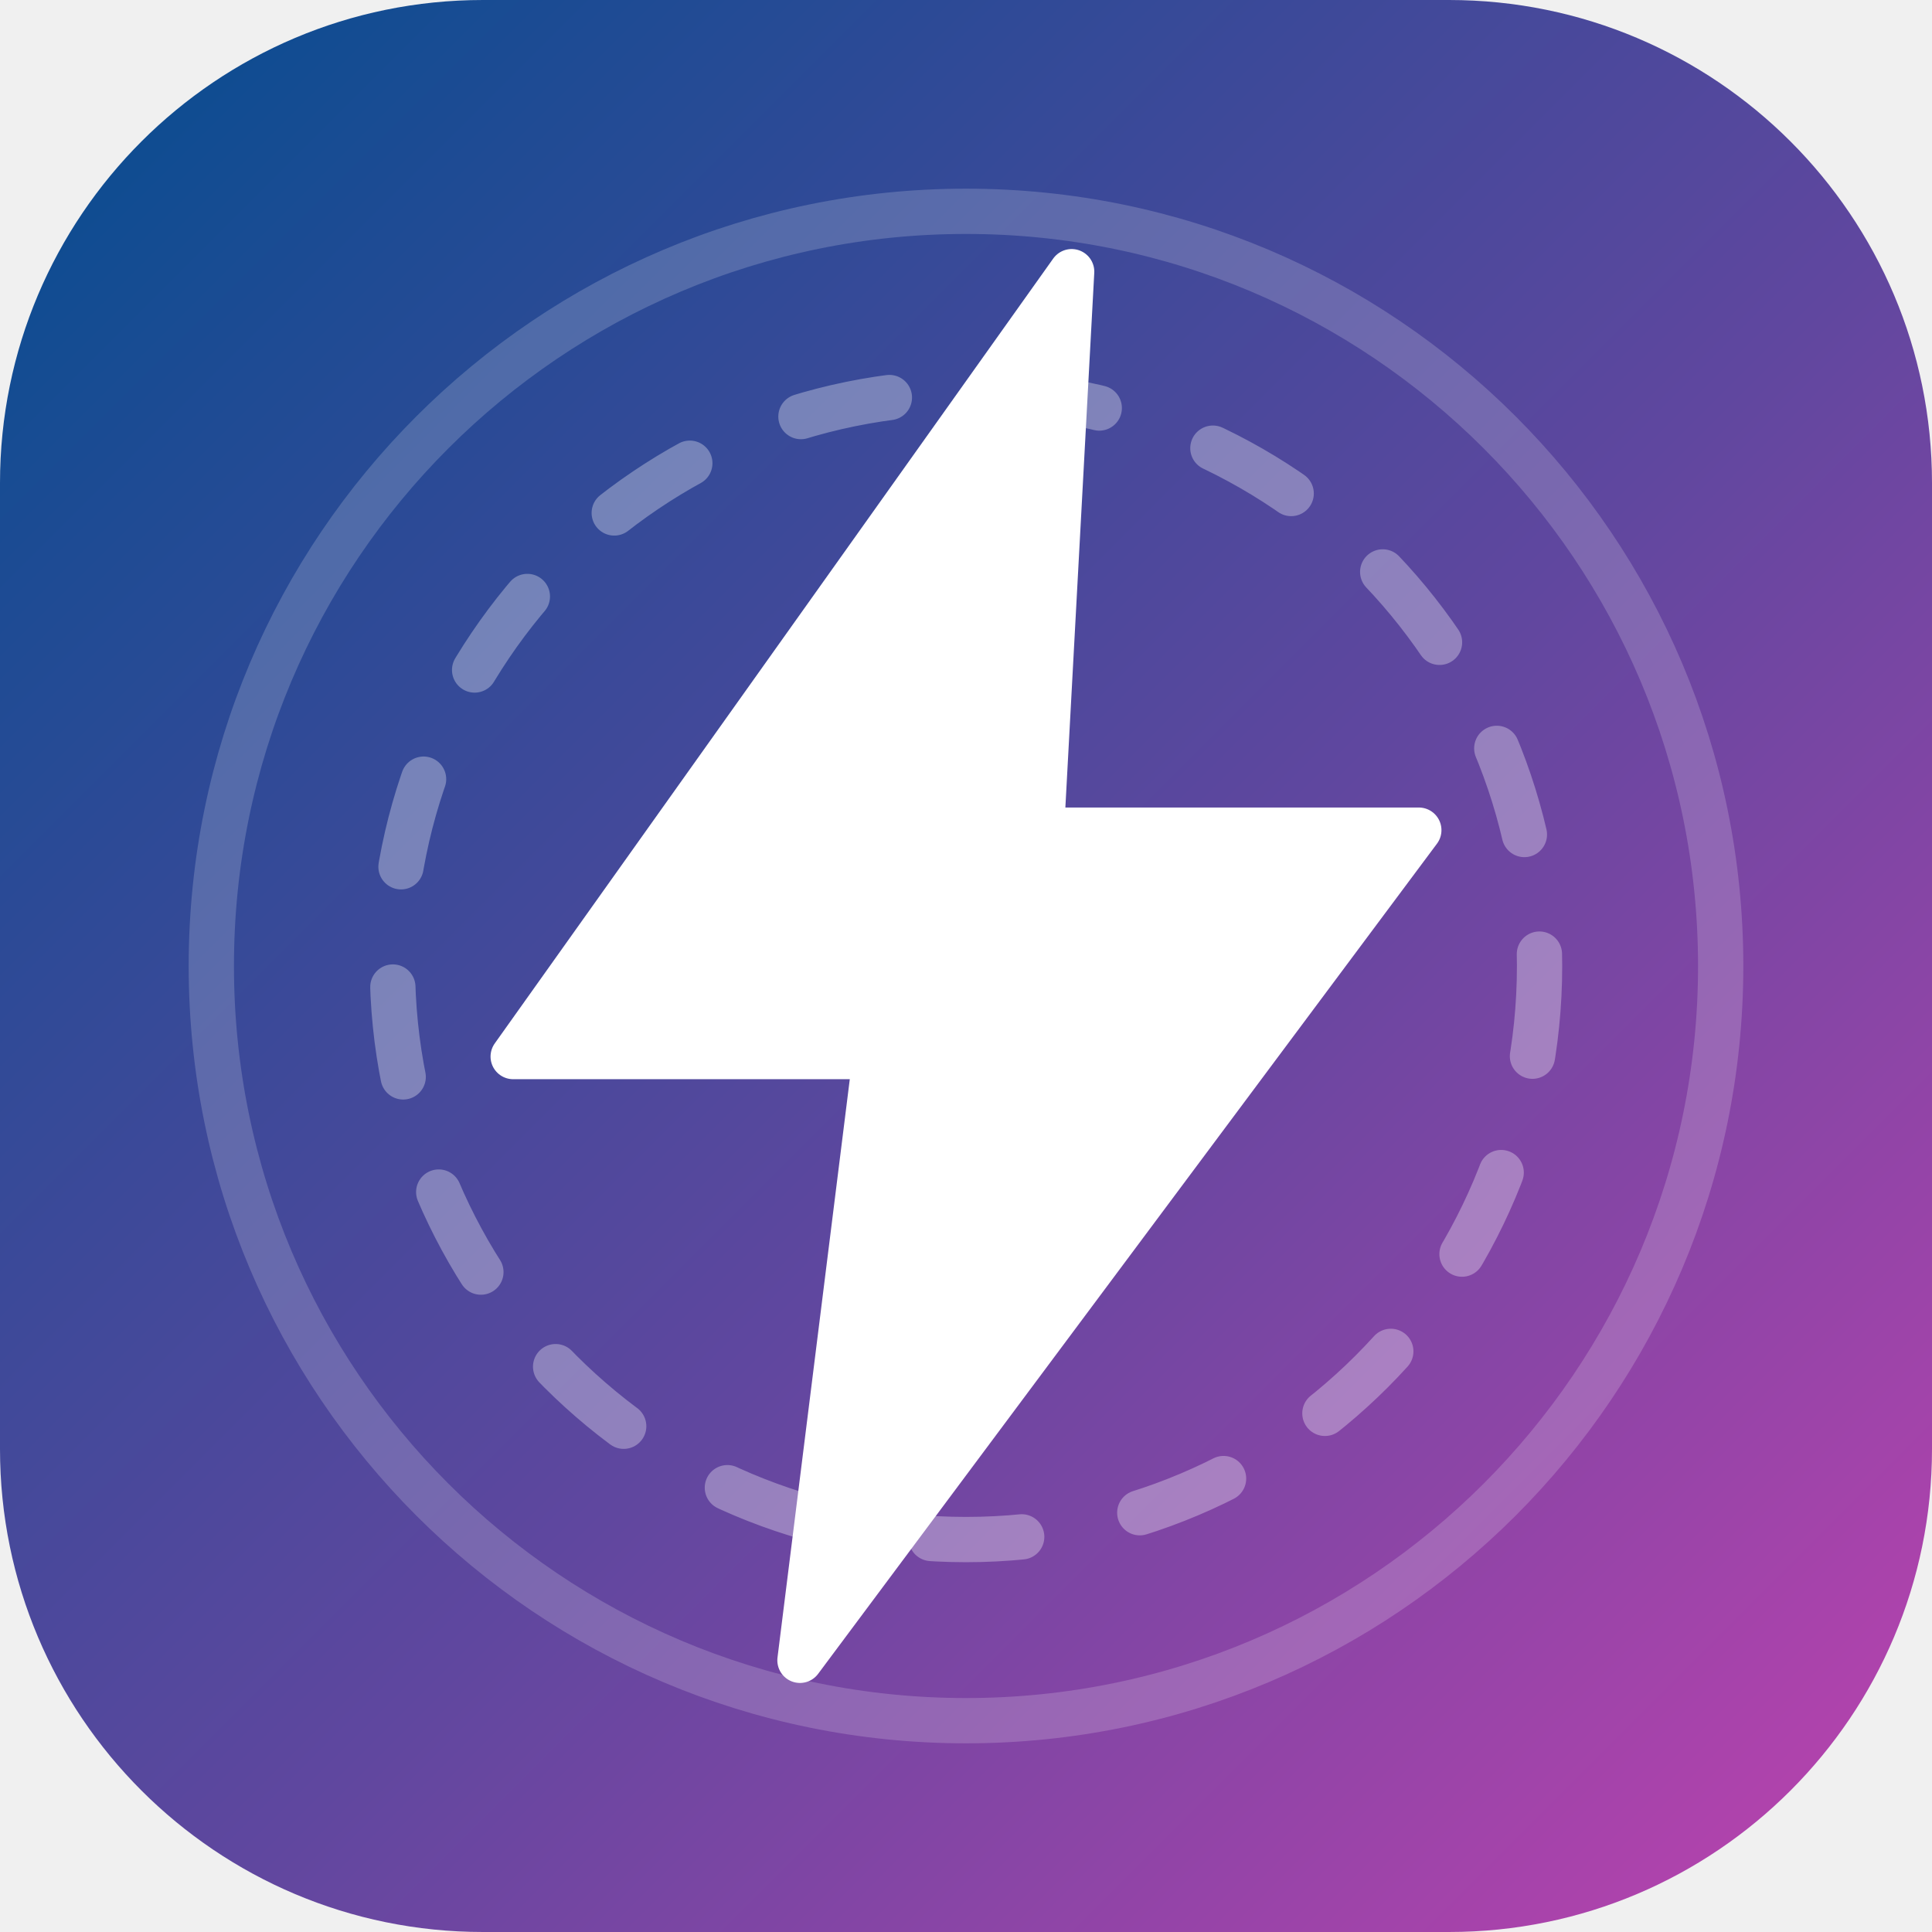
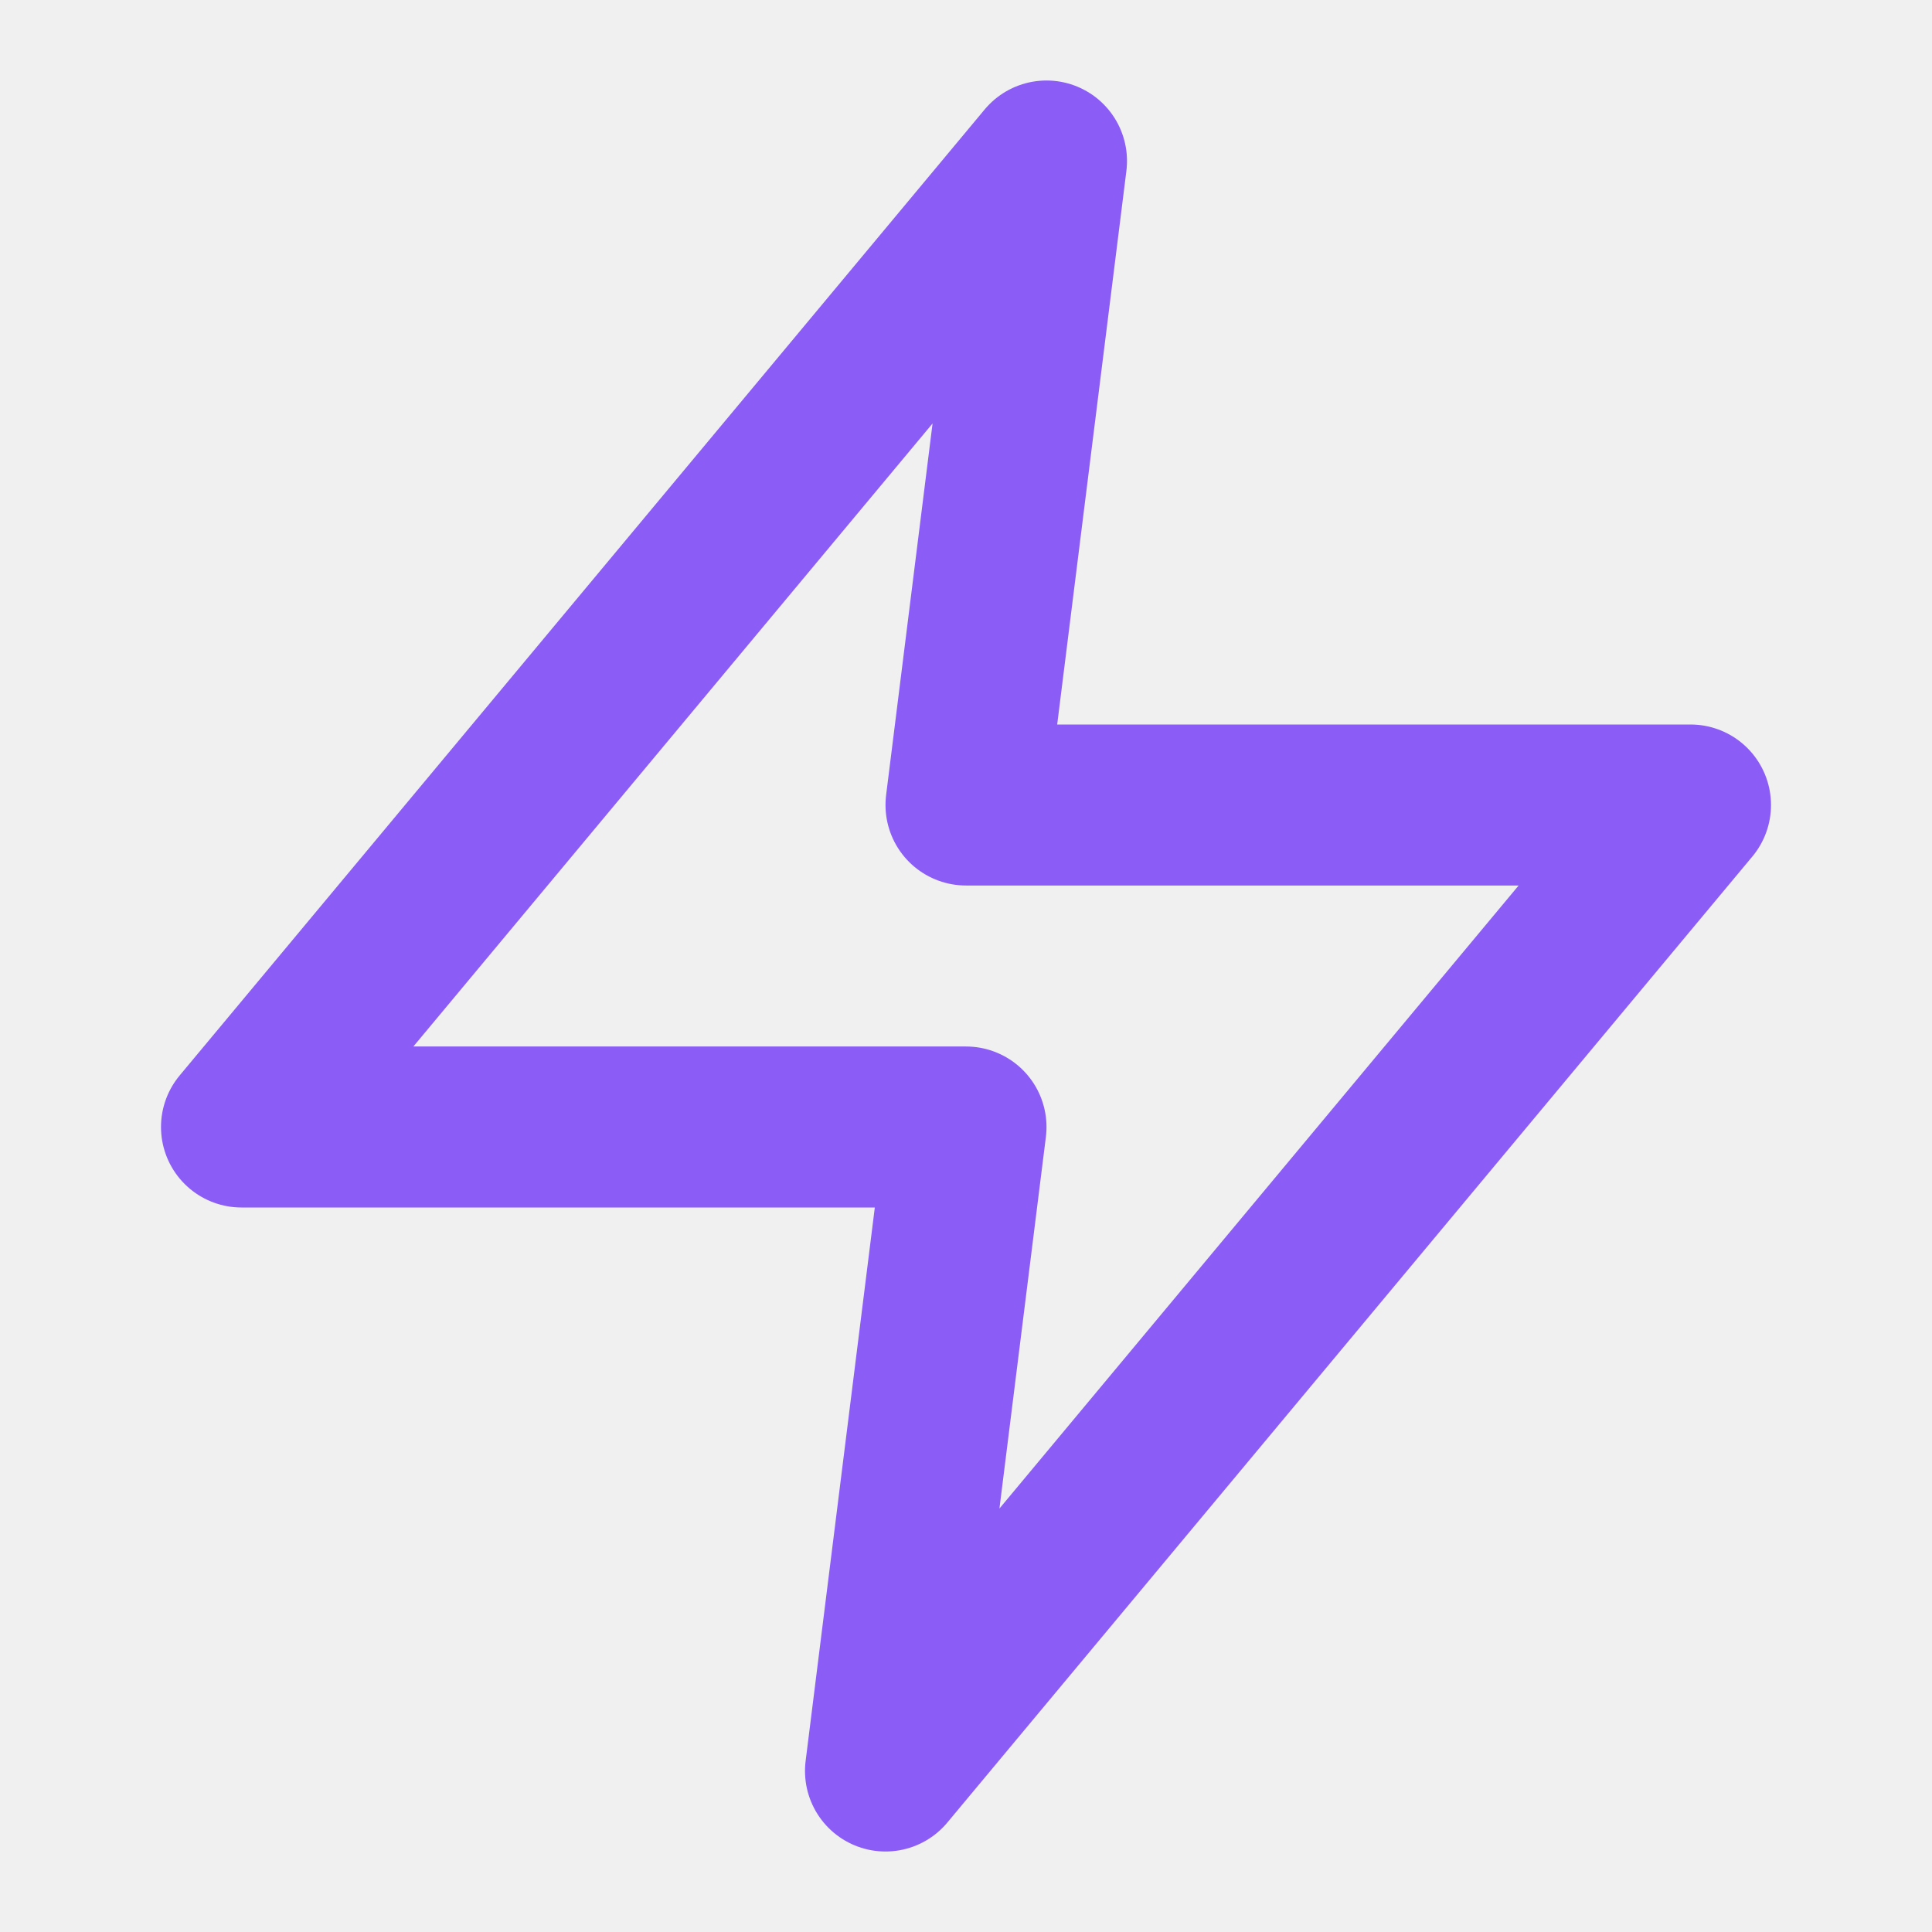
- <svg xmlns="http://www.w3.org/2000/svg" width="64" height="64" viewBox="0 0 64 64" role="img" aria-label="Cache">
-   <defs>
-     <linearGradient id="g" x1="0" y1="0" x2="1" y2="1">
-       <stop offset="0" stop-color="#024D8F" />
-       <stop offset="0.55" stop-color="#60479F" />
-       <stop offset="1" stop-color="#C042AF" />
-     </linearGradient>
-   </defs>
-   <rect width="64" height="64" rx="16" fill="url(#g)" />
-   <circle cx="32" cy="32" r="25" fill="none" stroke="#FFFFFF" stroke-opacity="0.18" stroke-width="1.5" />
-   <circle cx="32" cy="32" r="19" fill="none" stroke="#FFFFFF" stroke-opacity="0.32" stroke-width="1.5" stroke-dasharray="3 4" stroke-linecap="round" />
-   <path d="M35.5 9 L17 35 H29 L26.5 55 L47 27.5 H34.5 Z" fill="#FFFFFF" stroke="#FFFFFF" stroke-width="1.5" stroke-linejoin="round" />
+ <svg xmlns="http://www.w3.org/2000/svg" width="24" height="24" viewBox="0 0 24 24" fill="none" stroke="#8b5cf6" stroke-width="2" stroke-linecap="round" stroke-linejoin="round">
+   <polygon points="13 2 3 14 12 14 11 22 21 10 12 10 13 2" />
</svg>
